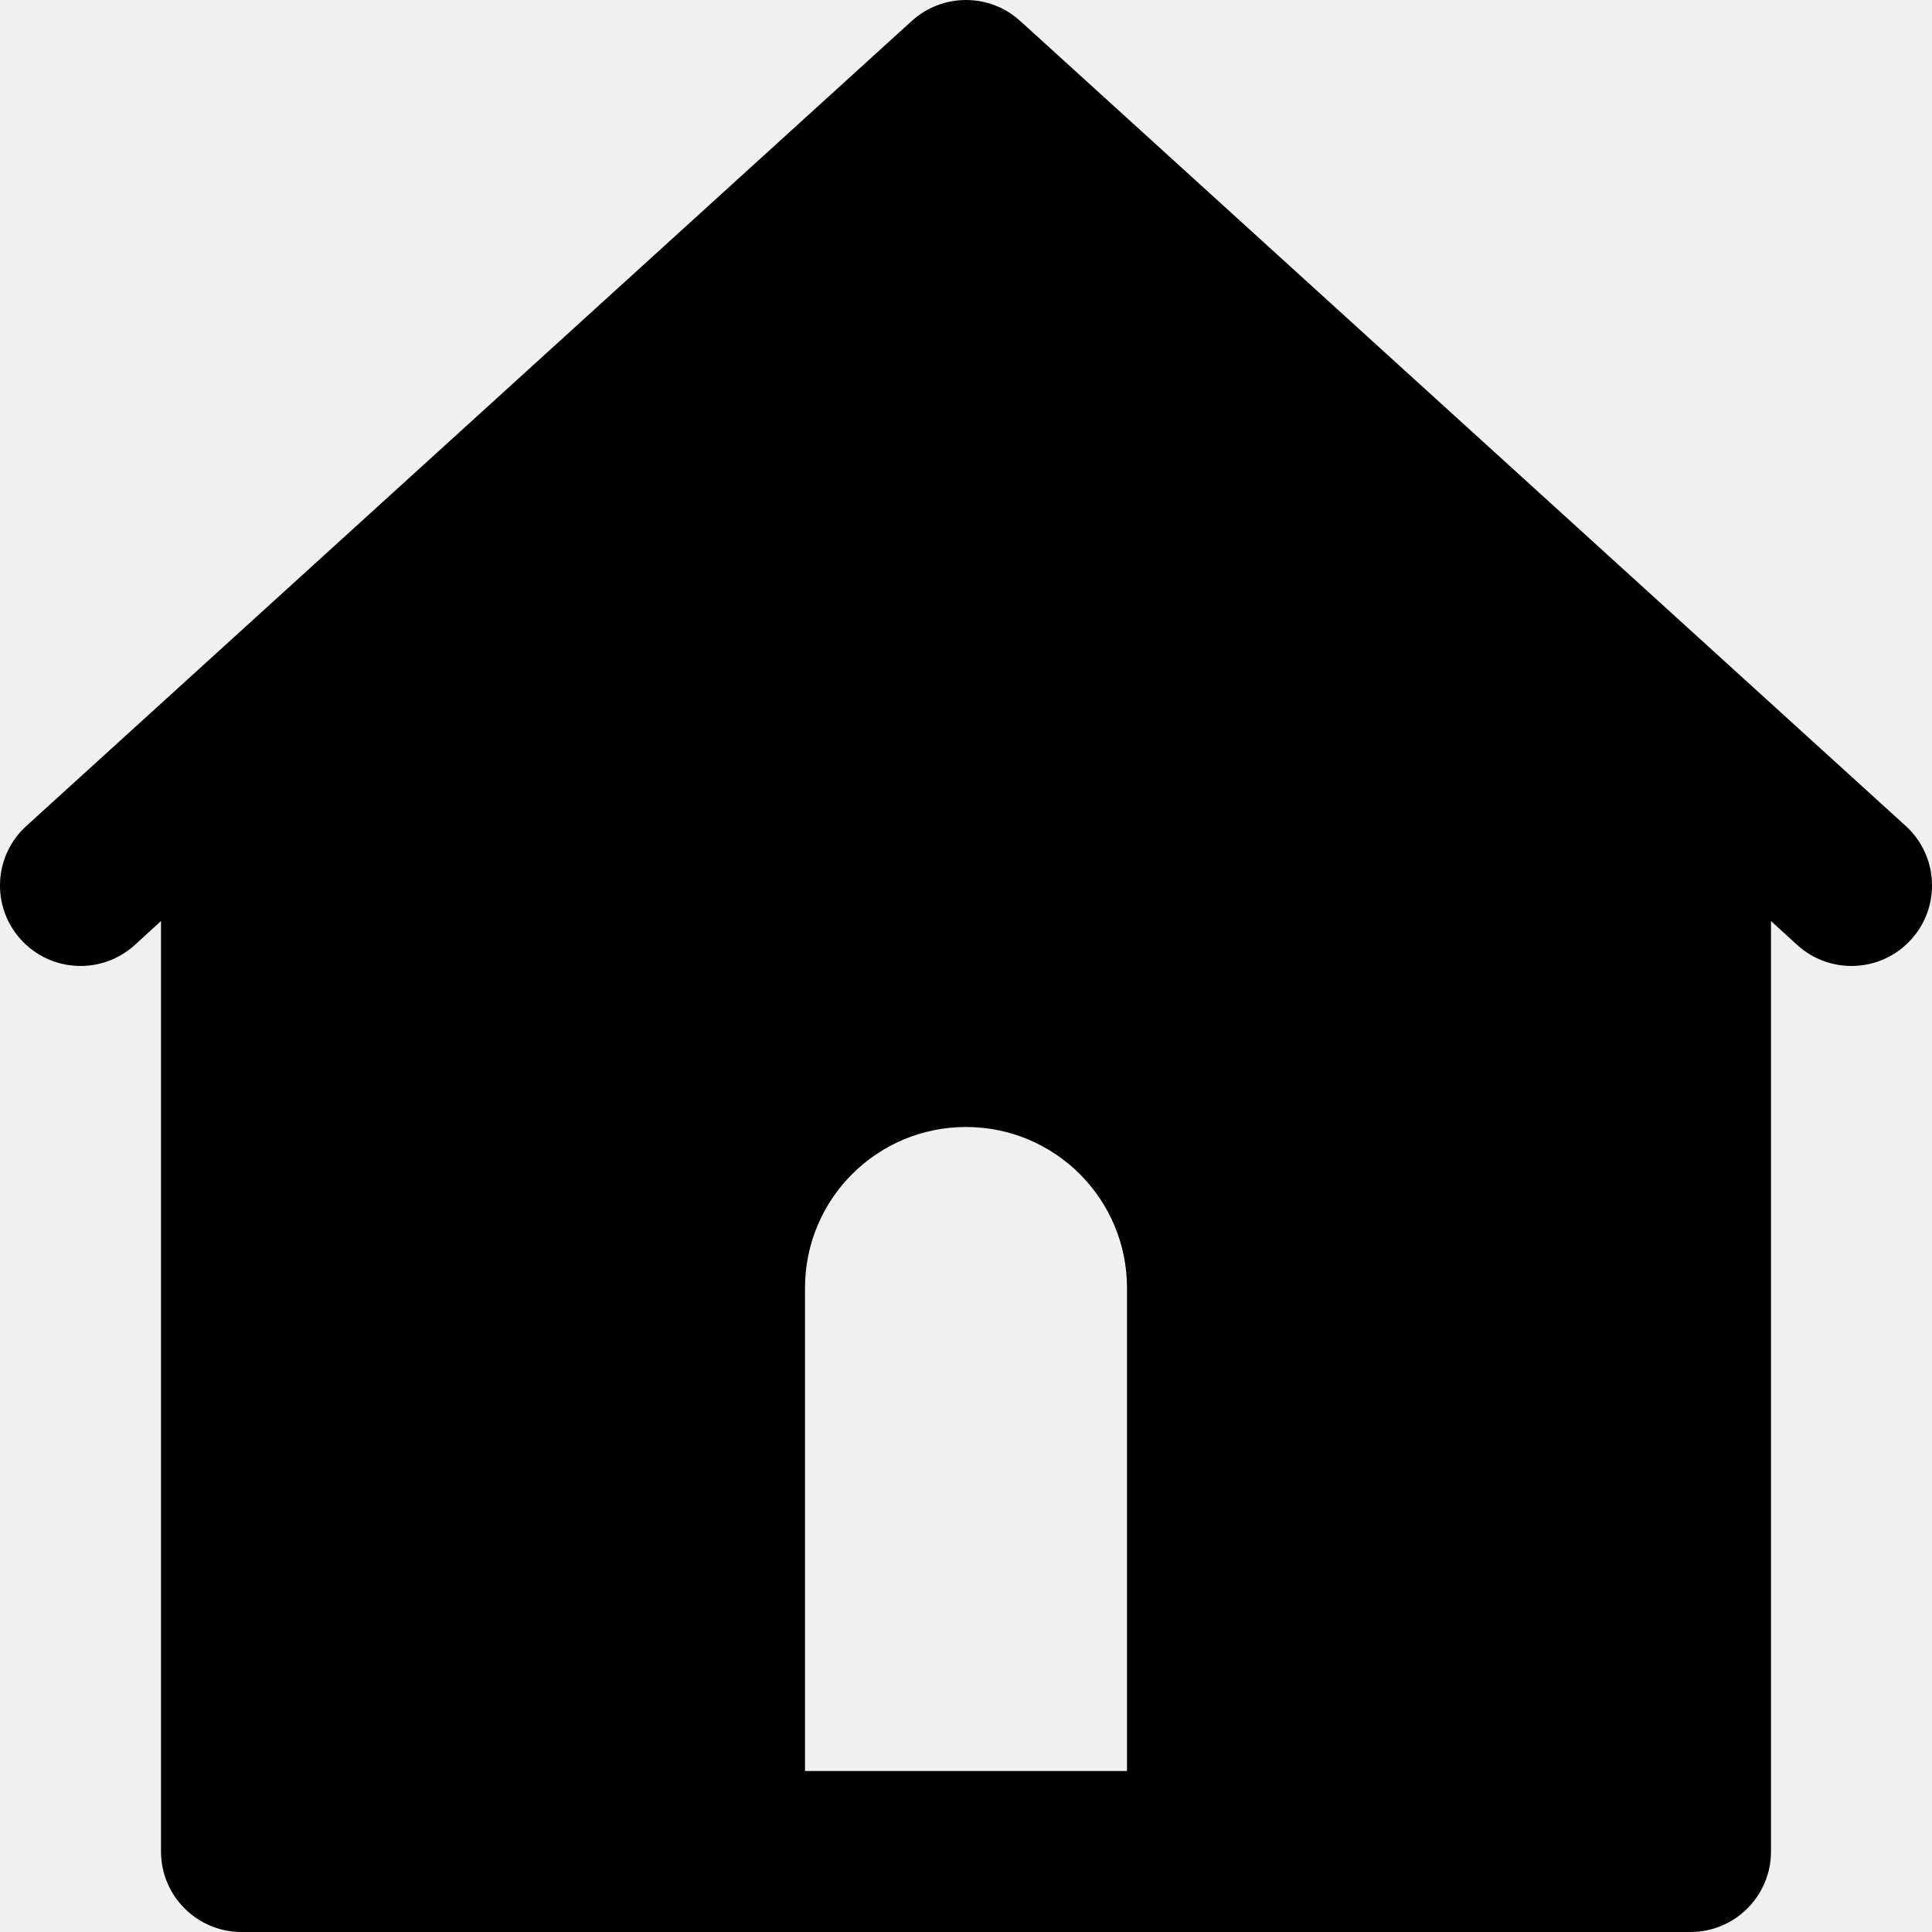
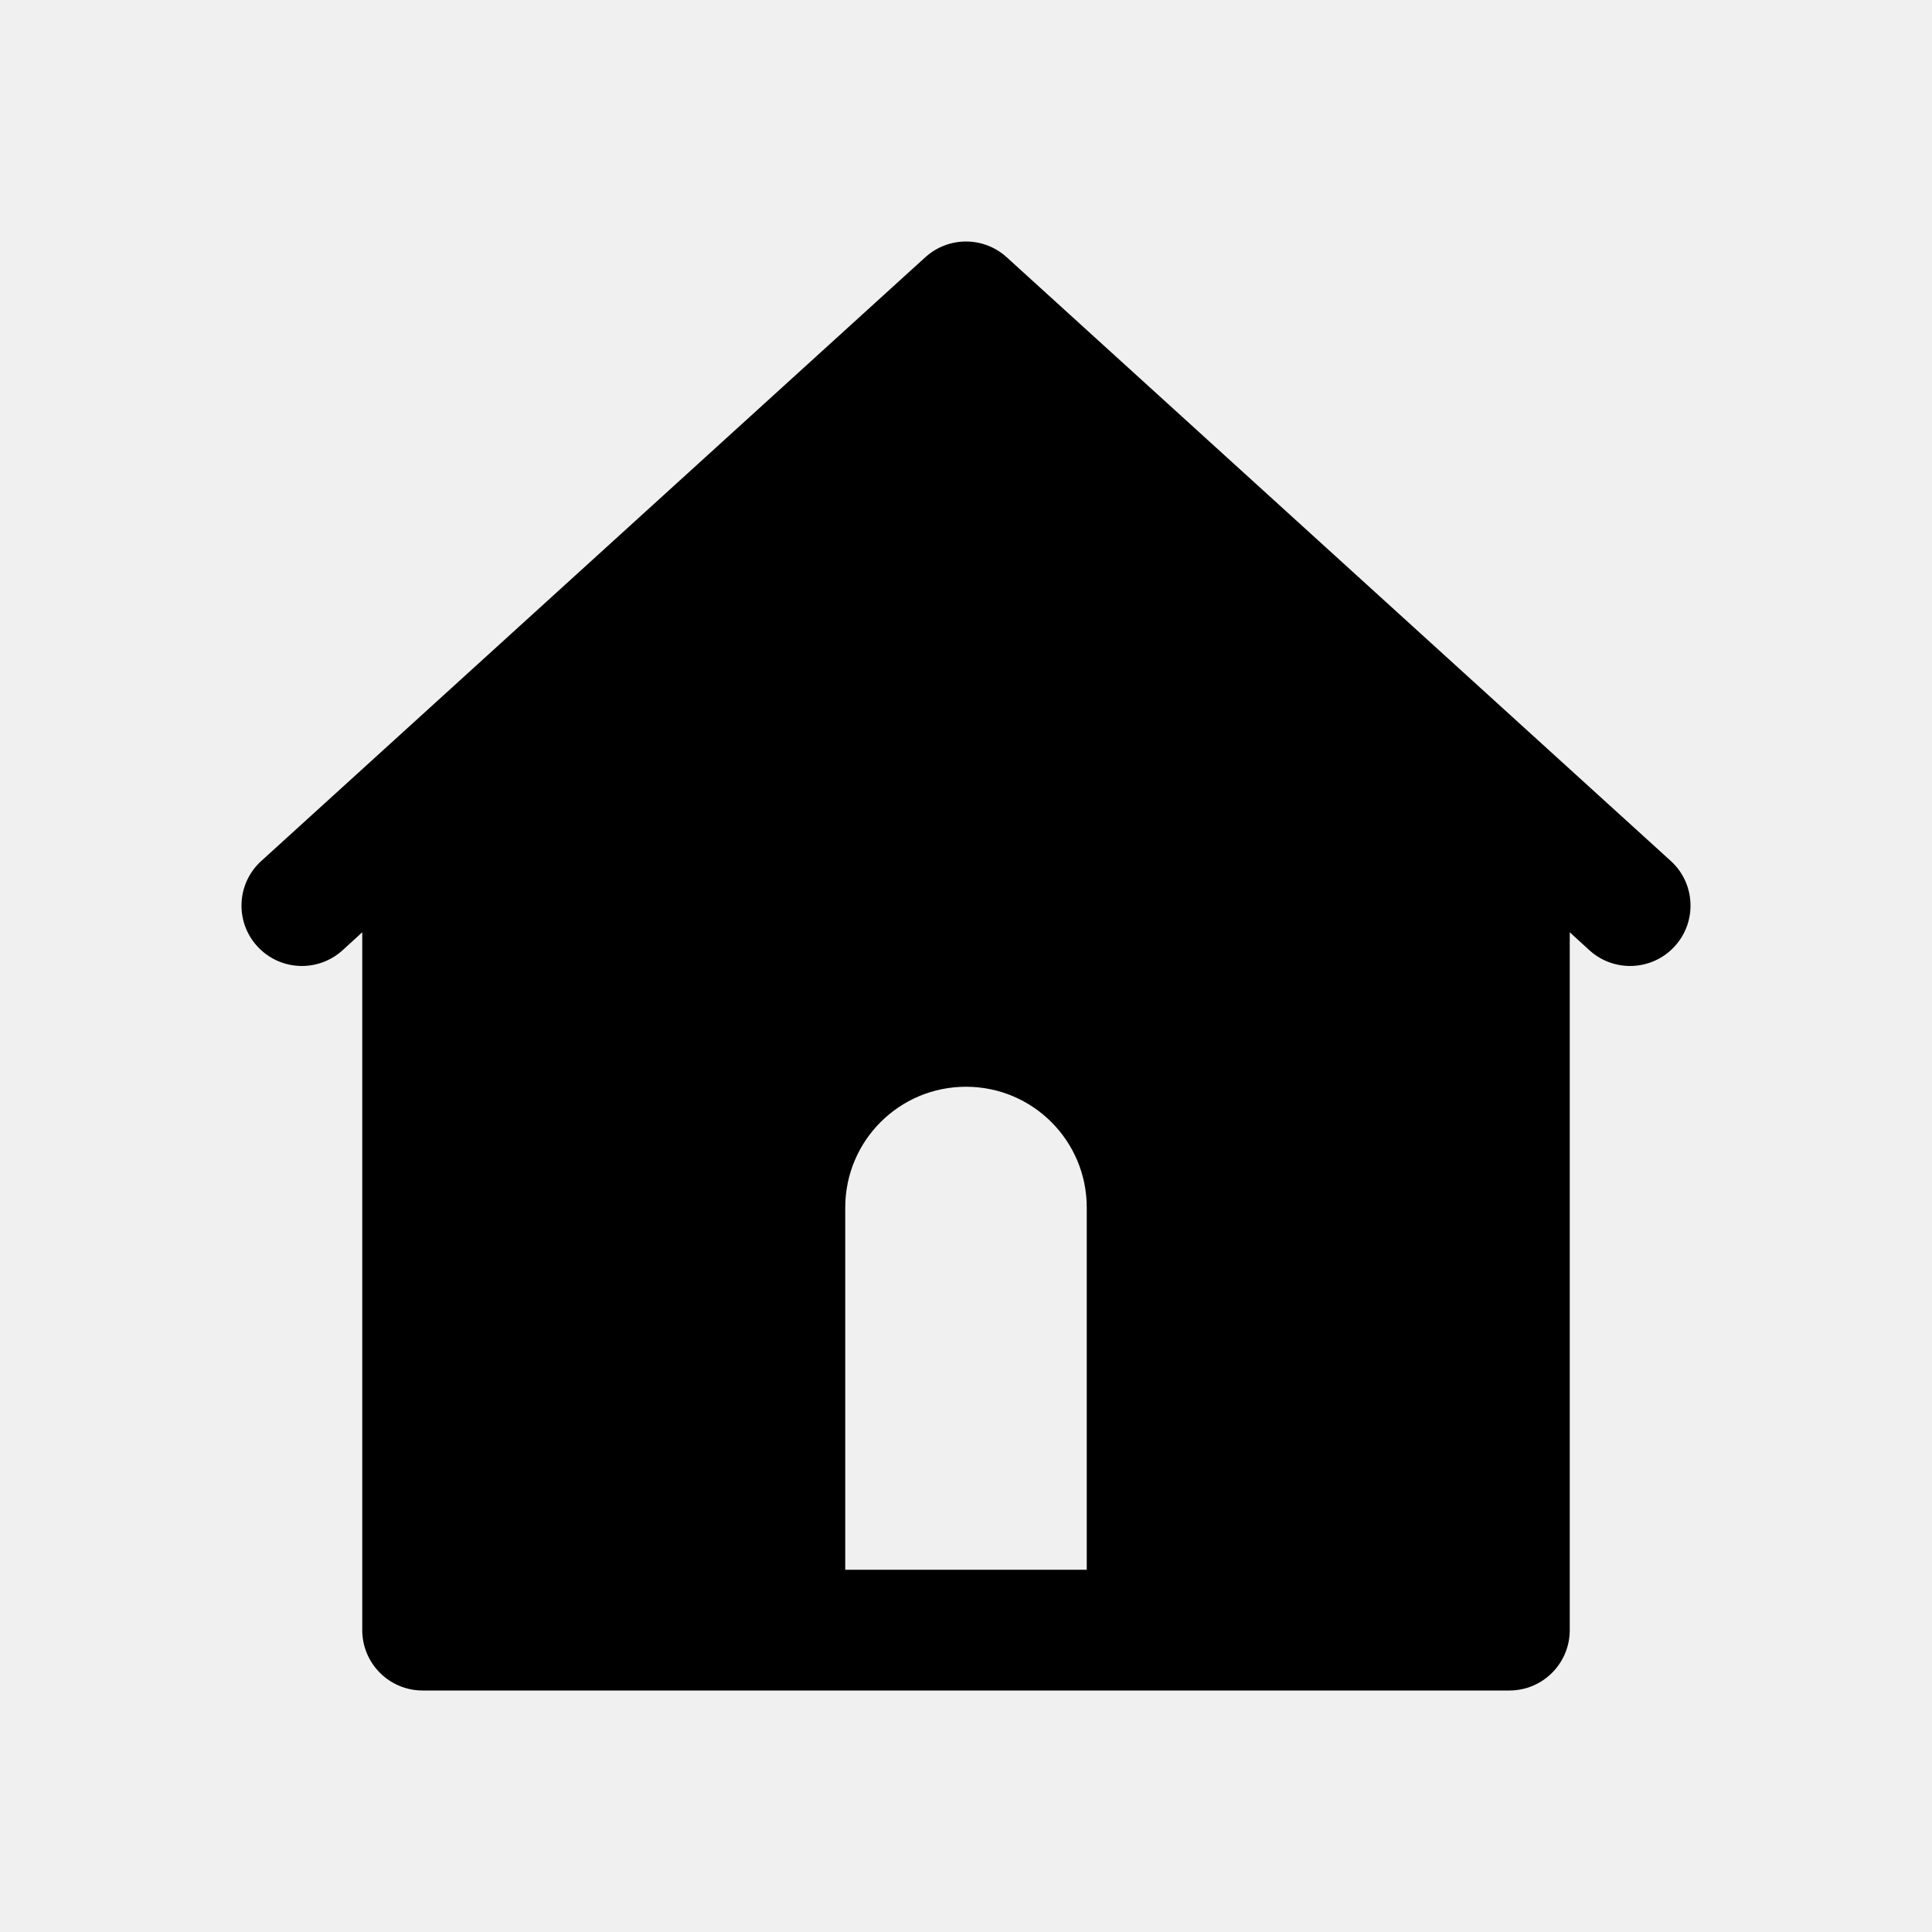
- <svg xmlns="http://www.w3.org/2000/svg" width="18" height="18" viewBox="0 0 18 18" fill="none">
-   <path d="M17.755 7.695L9.583 0.266L9.504 0.195C9.451 0.146 9.392 0.106 9.33 0.076C9.327 0.075 9.324 0.074 9.321 0.072C9.118 -0.024 8.882 -0.024 8.679 0.072C8.676 0.073 8.673 0.074 8.67 0.076C8.608 0.106 8.549 0.146 8.495 0.195L8.418 0.265L0.246 7.695C-0.061 7.973 -0.084 8.448 0.195 8.754C0.474 9.061 0.948 9.083 1.255 8.805L1.5 8.581V17.25C1.5 17.664 1.836 18 2.25 18H6H12H15.75C16.164 18 16.5 17.664 16.5 17.25V8.581L16.745 8.805C17.052 9.083 17.526 9.061 17.805 8.754C18.084 8.448 18.061 7.973 17.755 7.695ZM7.5 16.5V12C7.5 11.171 8.171 10.5 9 10.5C9.829 10.5 10.5 11.171 10.5 12V16.5H7.5Z" fill="#000" />
+ <svg xmlns="http://www.w3.org/2000/svg" width="24" height="24" viewBox="0 0 24 24" fill="none">
+   <g clip-path="url(#clip0)">
+     <path d="M20.755 10.695L12.583 3.266L12.505 3.195C12.451 3.146 12.392 3.106 12.33 3.076C12.327 3.075 12.324 3.074 12.321 3.072C12.118 2.976 11.882 2.976 11.679 3.072C11.676 3.073 11.673 3.074 11.67 3.076C11.608 3.106 11.549 3.146 11.495 3.195L11.418 3.265L3.246 10.695C2.939 10.973 2.916 11.448 3.195 11.754C3.474 12.061 3.948 12.083 4.255 11.805L4.5 11.581V20.25C4.5 20.664 4.836 21 5.25 21H9H15H18.75C19.164 21 19.5 20.664 19.5 20.25V11.581L19.745 11.805C20.052 12.083 20.526 12.061 20.805 11.754C21.084 11.448 21.061 10.973 20.755 10.695ZM10.5 19.5V15C10.5 14.171 11.171 13.5 12 13.5C12.829 13.5 13.5 14.171 13.5 15V19.5H10.5Z" fill="#000" />
+   </g>
+   <defs>
+     <clipPath id="clip0">
+       <rect width="24" height="24" fill="white" />
+     </clipPath>
+   </defs>
</svg>
